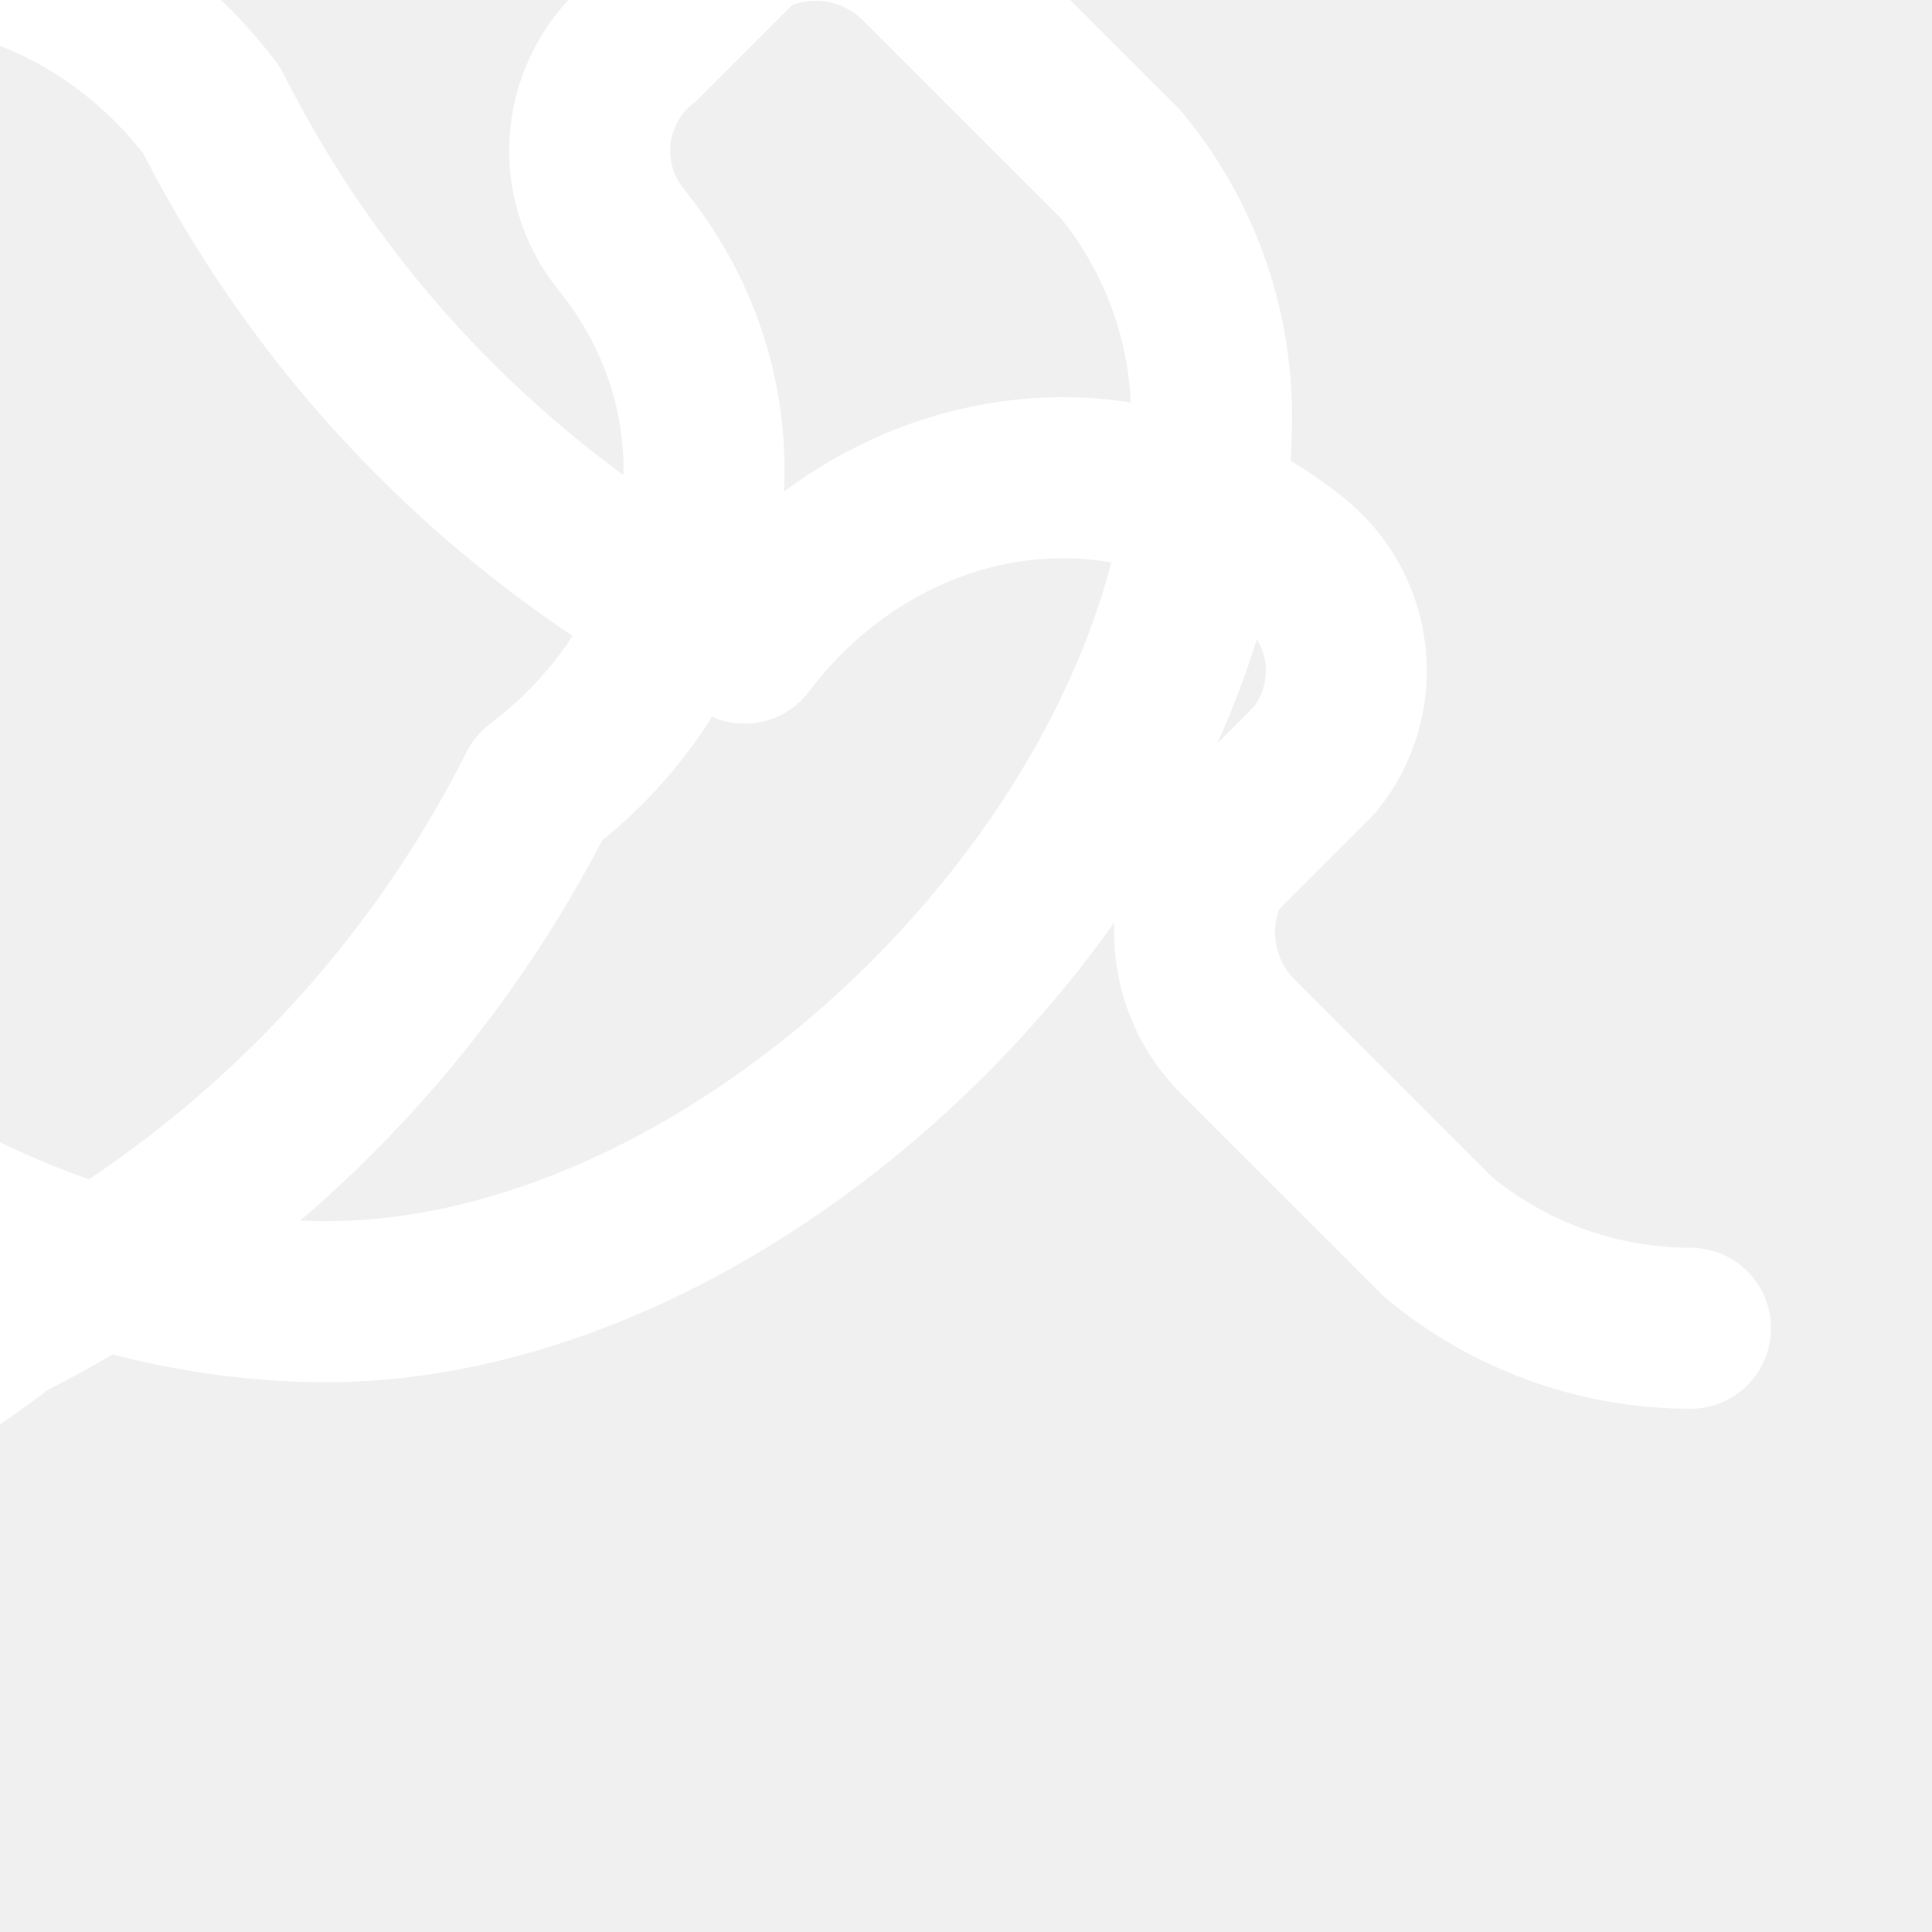
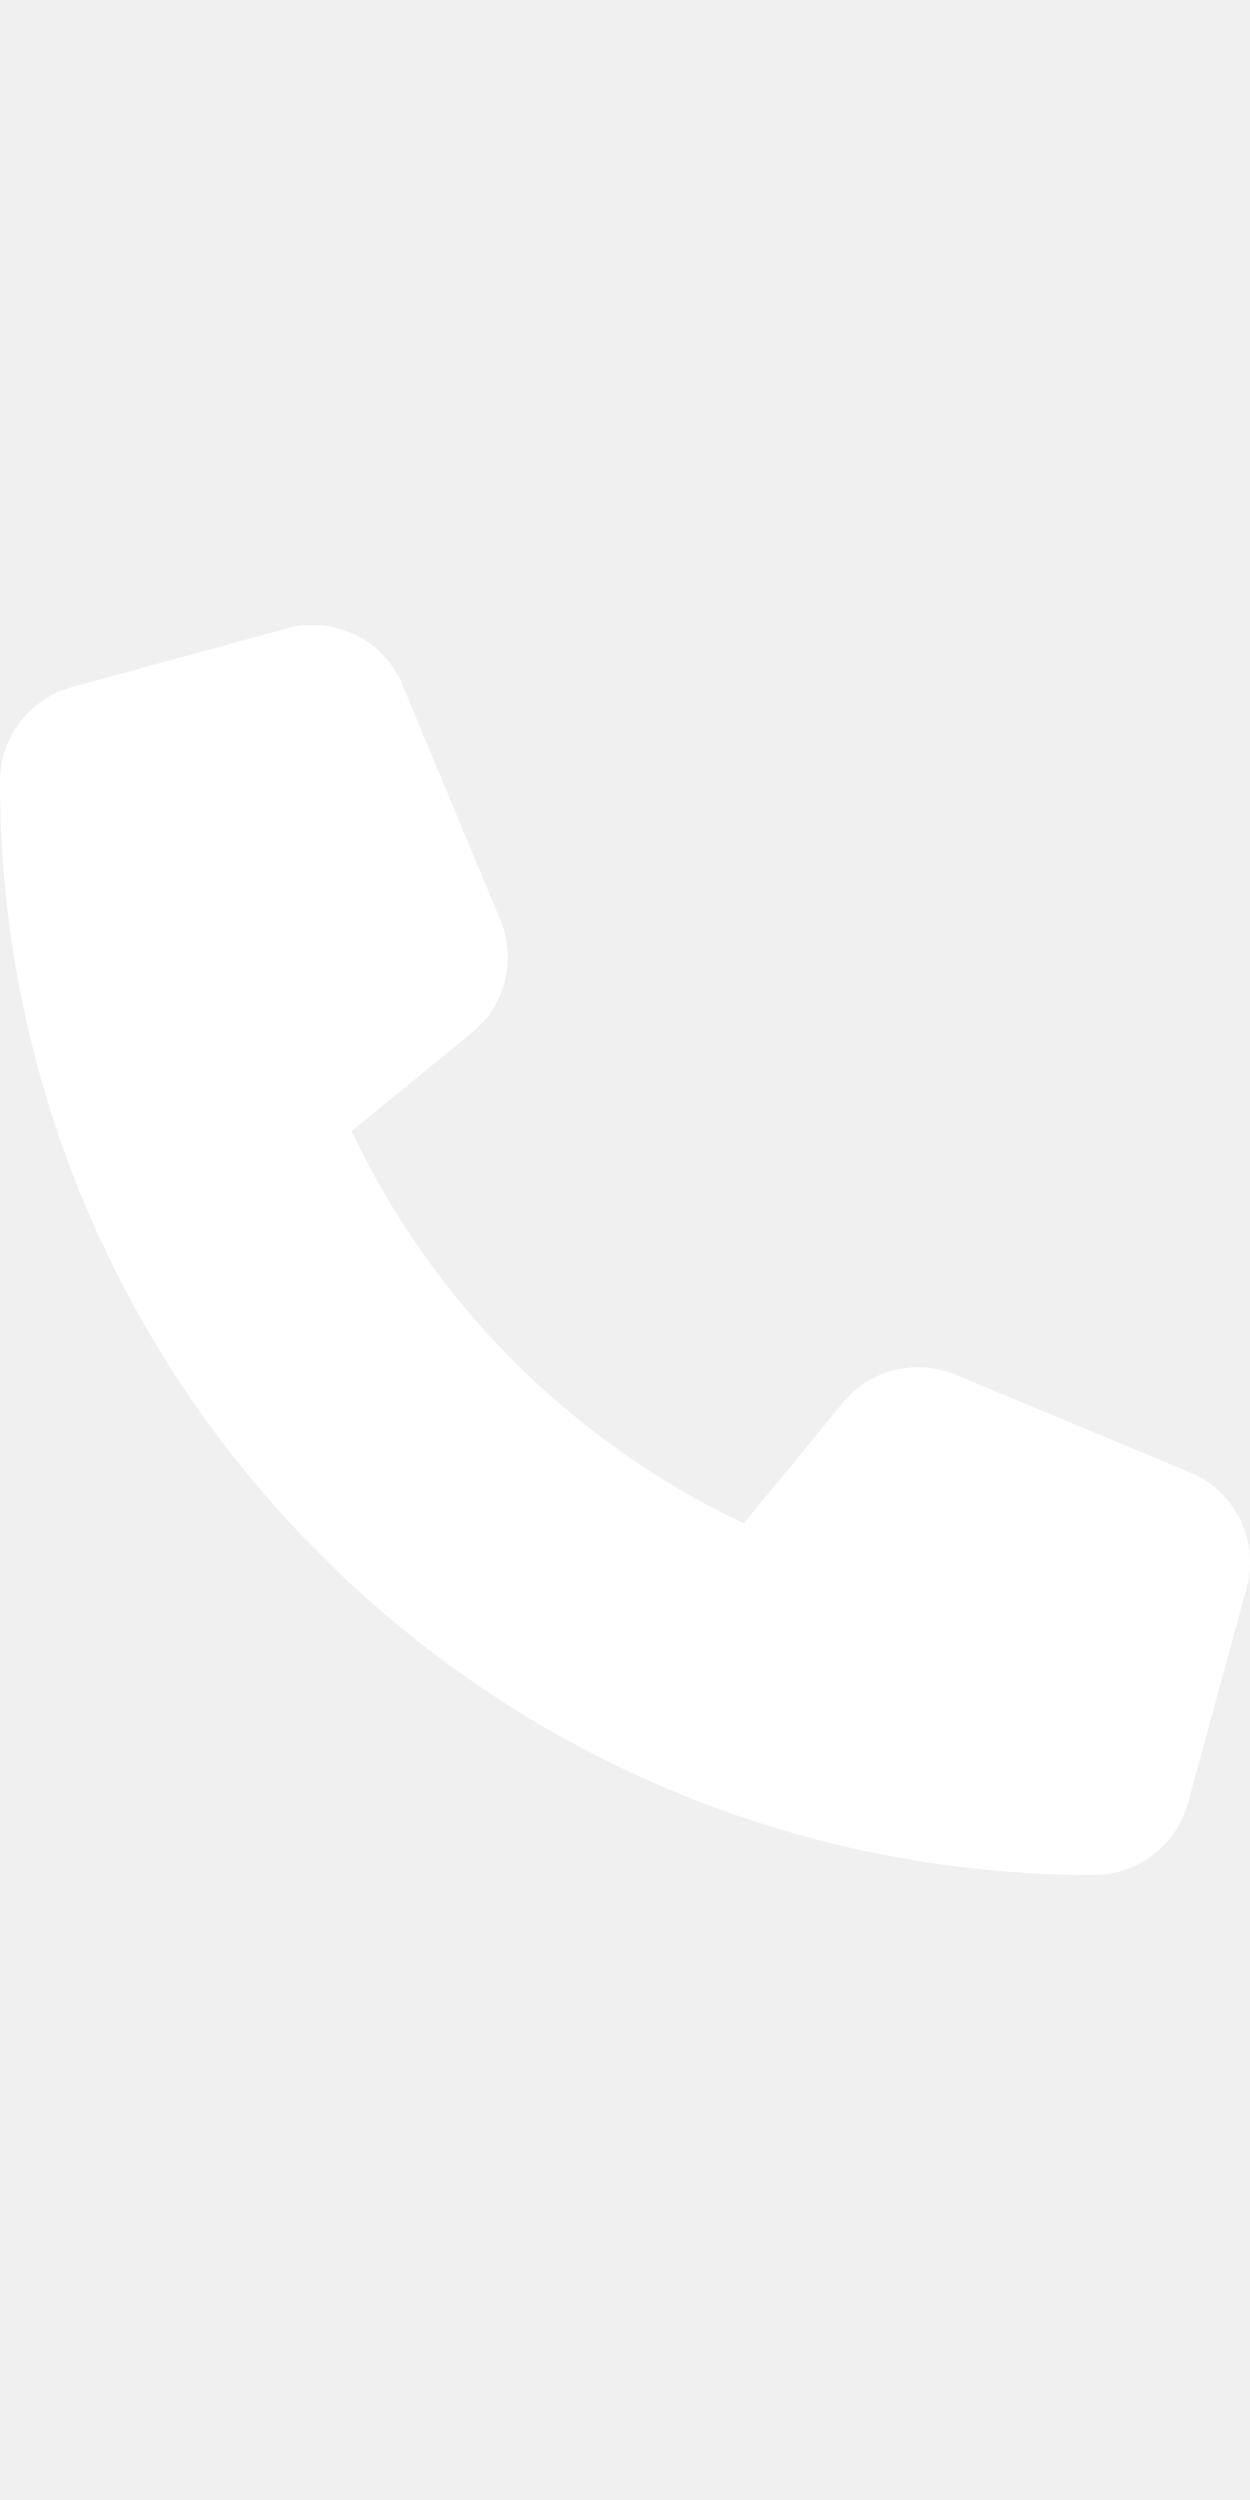
- <svg xmlns="http://www.w3.org/2000/svg" viewBox="0 0 24 24" width="24" height="24" fill="none" stroke="white" stroke-width="2" stroke-linecap="round" stroke-linejoin="round">
-   <path d="M21 16.5c-1.14 0-2.25-.4-3.13-1.13l-2.5-2.5c-.59-.59-.69-1.52-.29-2.18l1.25-1.25a1.75 1.75 0 0 0-.27-2.48c-2.16-1.74-5.14-1.18-6.81 1.03a14.94 14.94 0 0 1-6.62-6.62c-1.67-2.2-4.65-2.77-6.81-1.03-1.74.96-2.77 2.77-2.77 4.83 0 6.28 5.72 11 11 11s11-5.72 11-11c0-1.14-.4-2.25-1.13-3.13l-2.5-2.5c-.59-.59-1.52-.69-2.18-.29l-1.25 1.25a1.75 1.75 0 0 0-.27 2.48c1.74 2.16 1.18 5.14-1.03 6.81a14.94 14.94 0 0 1-6.62 6.62c-2.2 1.67-4.65 2.77-6.81 1.03-1.74-.96-2.77-2.77-2.77-4.83" />
+ <svg xmlns="http://www.w3.org/2000/svg" viewBox="0 0 512 512" width="25" height="50" fill="white">
+   <path d="M164.9 24.6c-7.7-18.6-28-28.5-47.4-23.2l-88 24C12.1 30.2 0 46 0 64C0 311.4 200.6 512 448 512c18 0 33.8-12.1 38.6-29.5l24-88c5.3-19.4-4.6-39.7-23.2-47.4l-96-40c-16.3-6.8-35.2-2.1-46.3 11.6L304.7 368C234.3 334.7 177.3 277.7 144 207.3L193.3 167c13.7-11.2 18.4-30 11.6-46.3l-40-96z" />
</svg>
